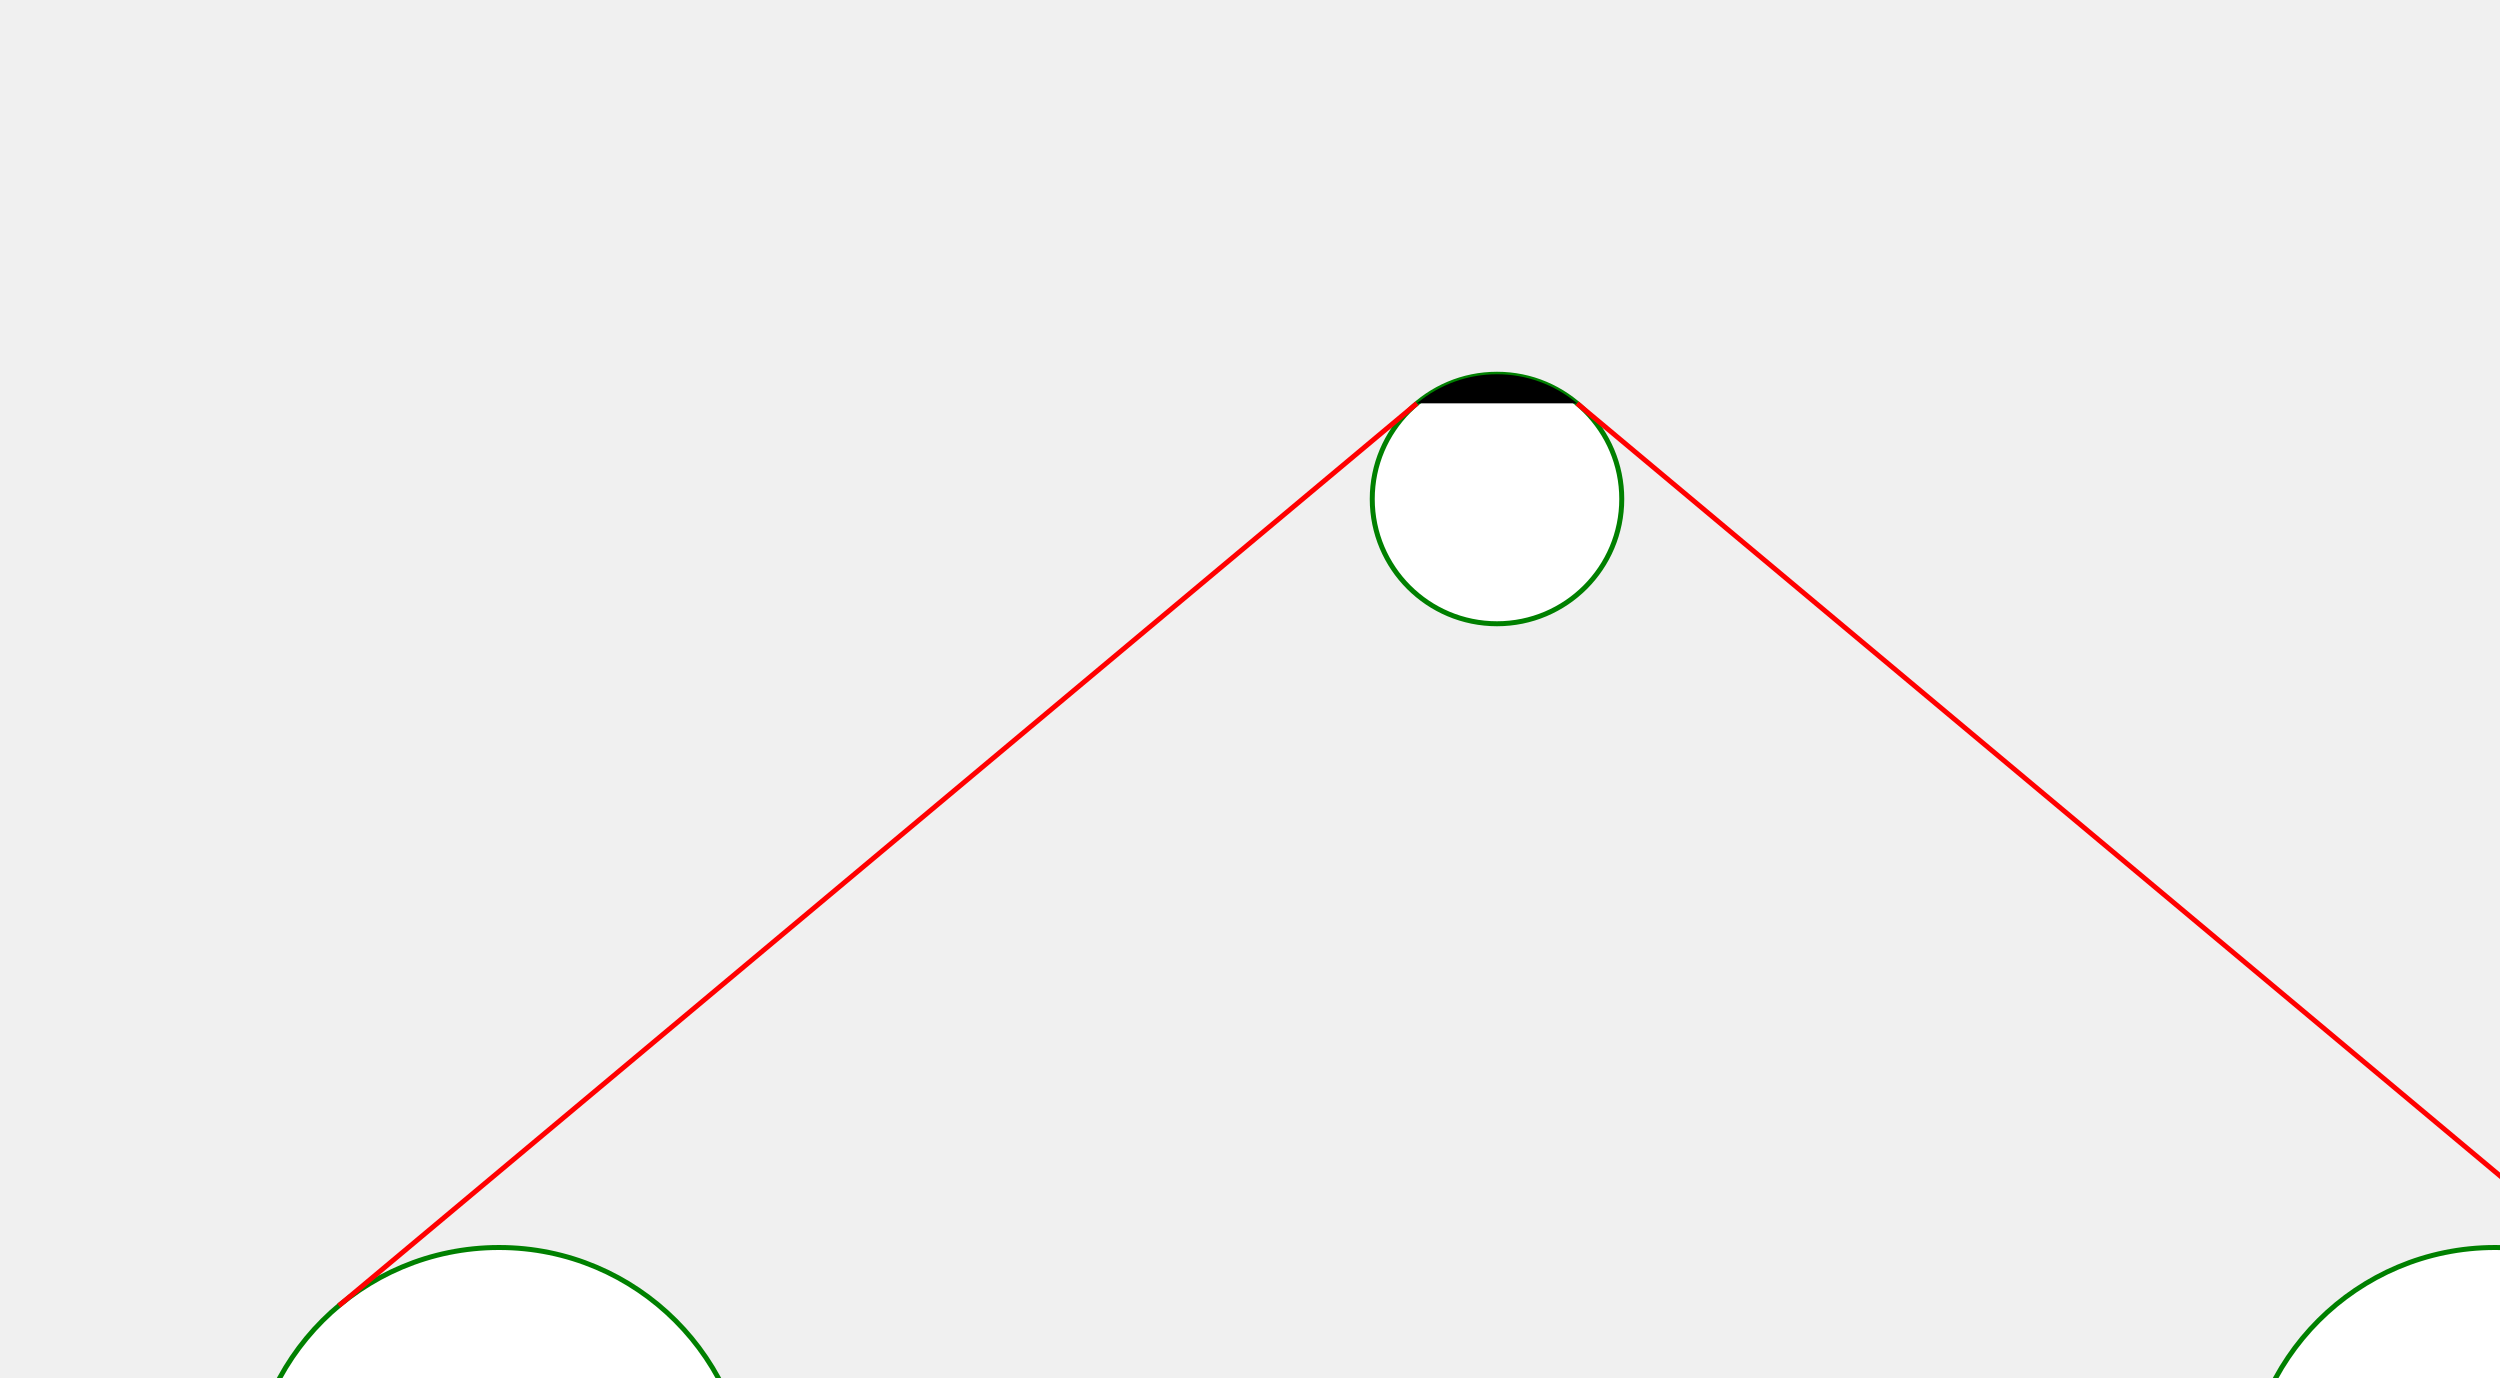
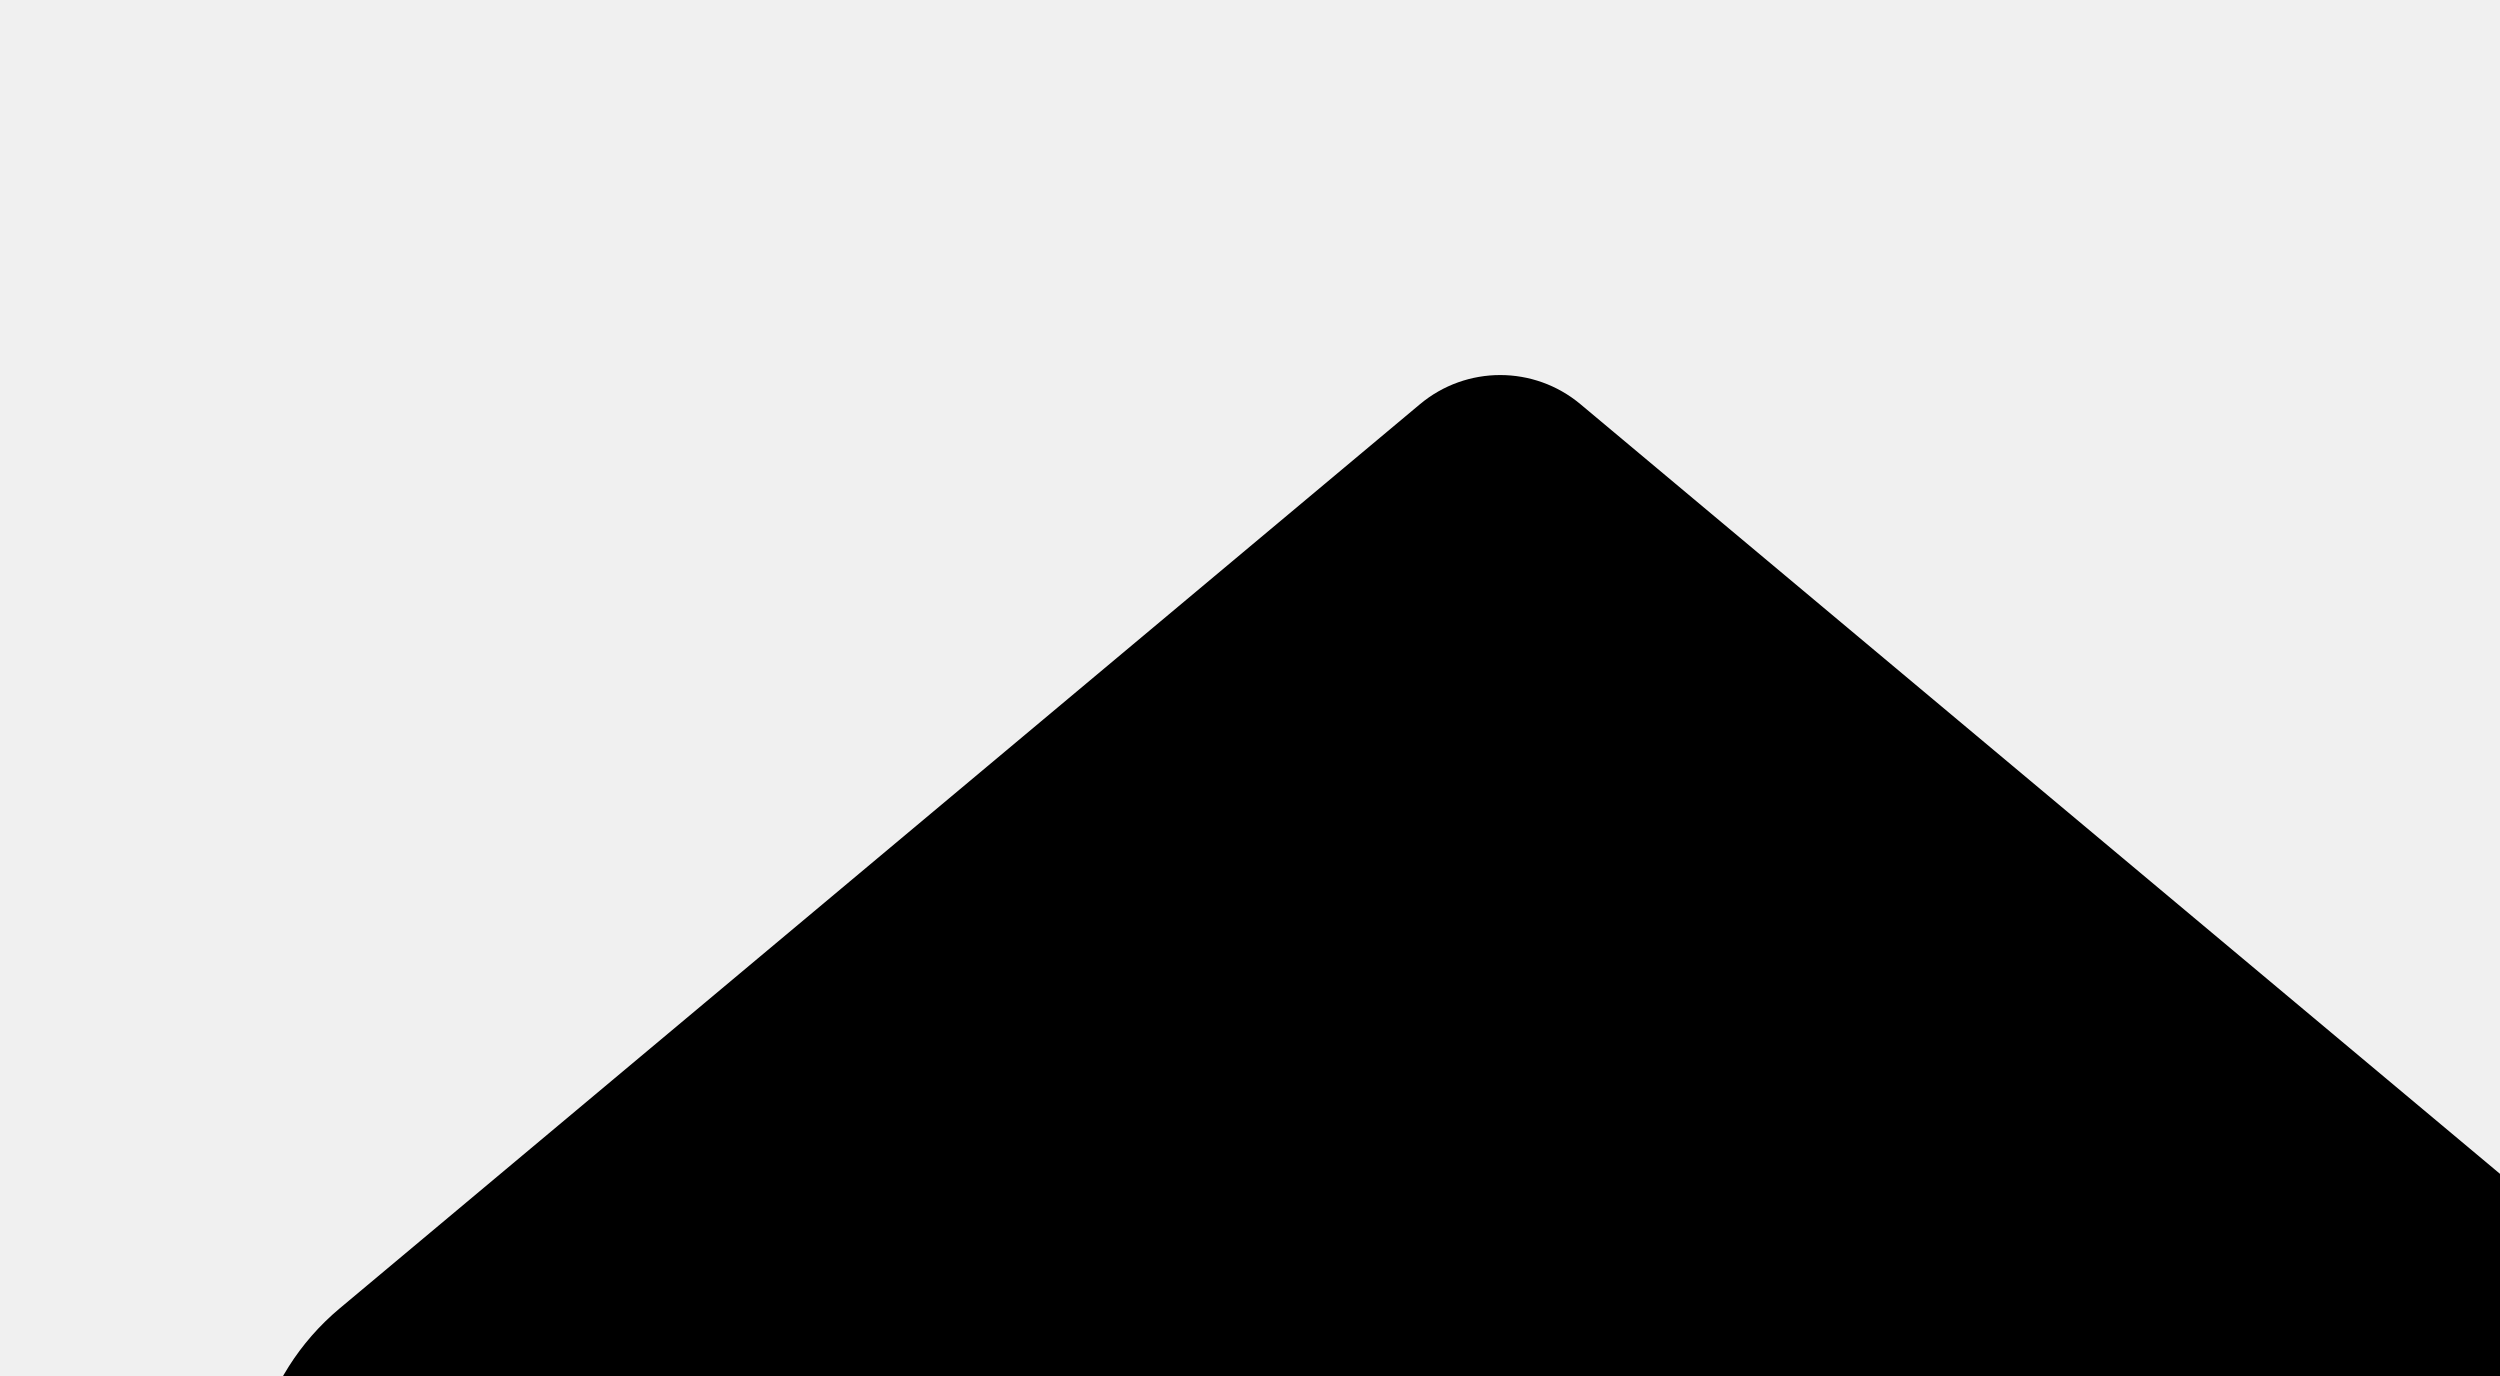
<svg xmlns="http://www.w3.org/2000/svg" baseProfile="tiny" height="100%" version="1.2" width="100%">
  <defs />
-   <circle cx="100" cy="300" fill="white" r="50" stroke="green" />
-   <circle cx="300" cy="100" fill="white" r="25" stroke="green" />
-   <circle cx="500" cy="300" fill="white" r="50" stroke="green" />
-   <line stroke="red" x1="67.908" x2="283.954" y1="261.658" y2="80.829" />
-   <line stroke="red" x1="316.046" x2="532.092" y1="80.829" y2="261.658" />
-   <path d="M 283.954 80.829 A 25 25 63.264 0 1 316.046 80.829" />
-   <line stroke="red" x1="500.0" x2="100.0" y1="350.0" y2="350.0" />
-   <path d="M 532.092 261.658 A 50 50 48.441 0 1 500.0 350.0" />
+   <path d="M 100.0 350.0 A 50 50 63.087 0 1 67.908 261.658 L 283.954 80.829 A 25 25 63.264 0 1 316.046 80.829 L 532.092 261.658 A 50 50 48.441 0 1 500.0 350.0 L 100.0 350.0" />
</svg>
